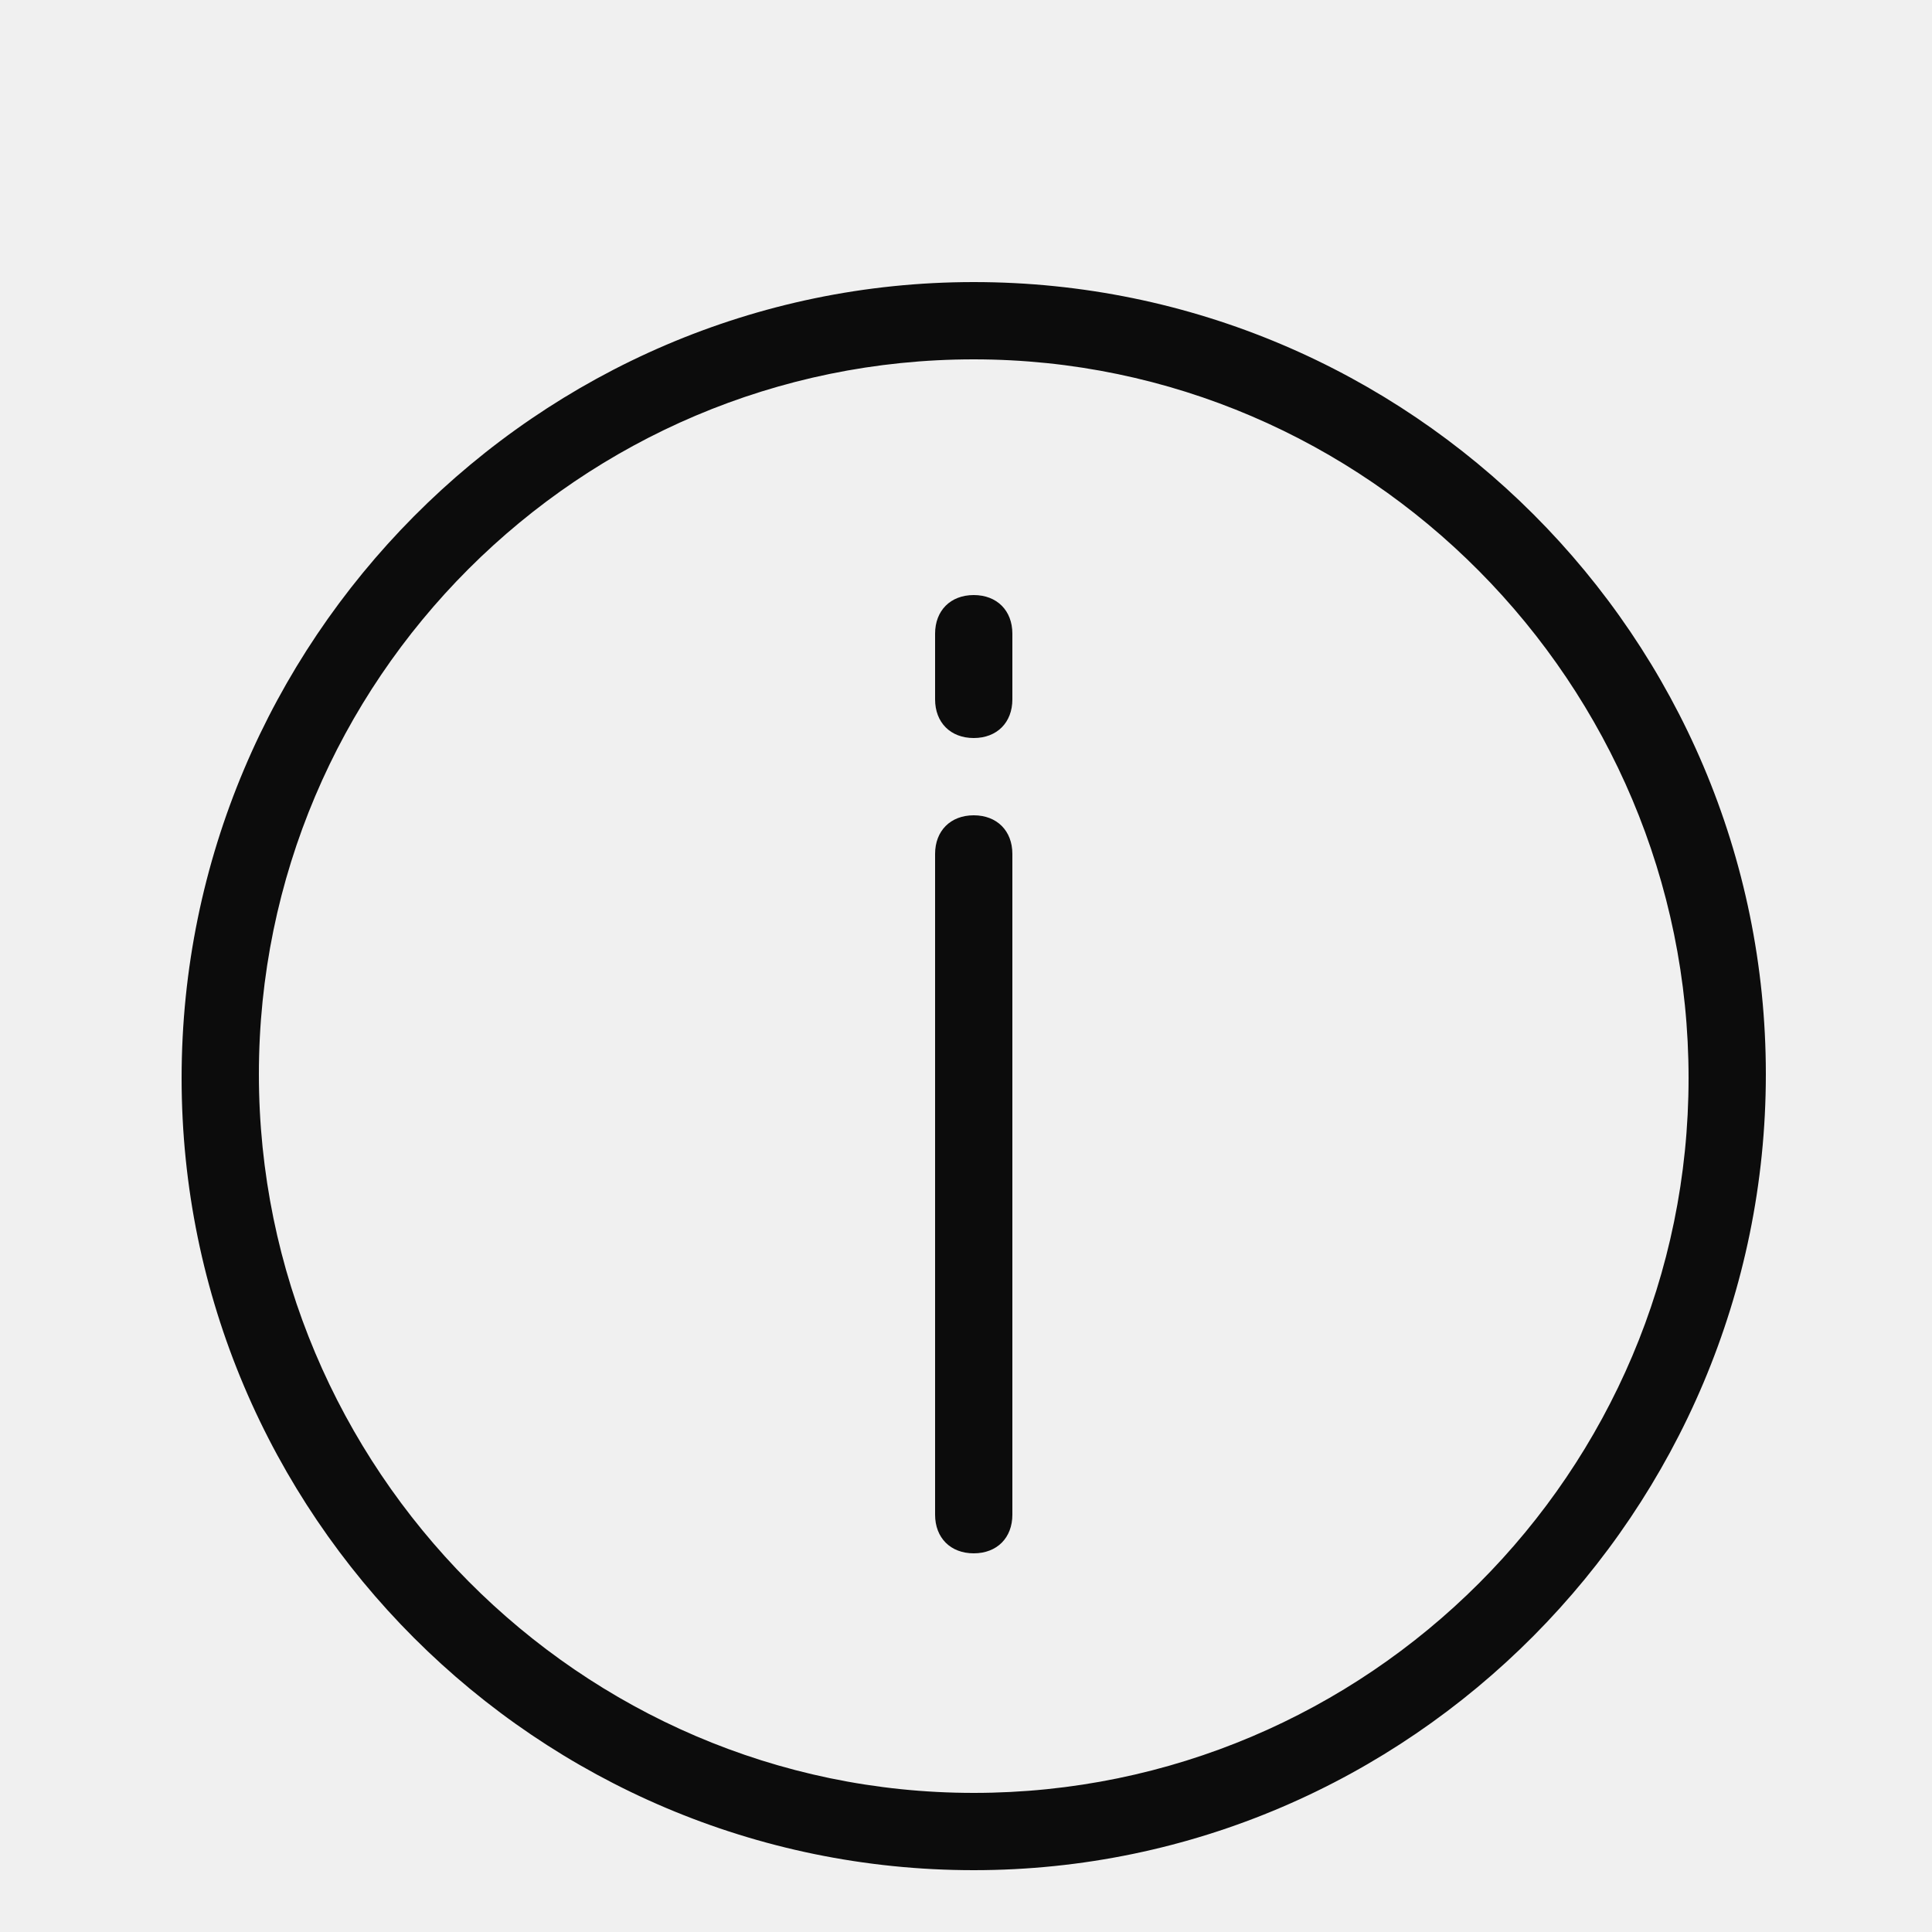
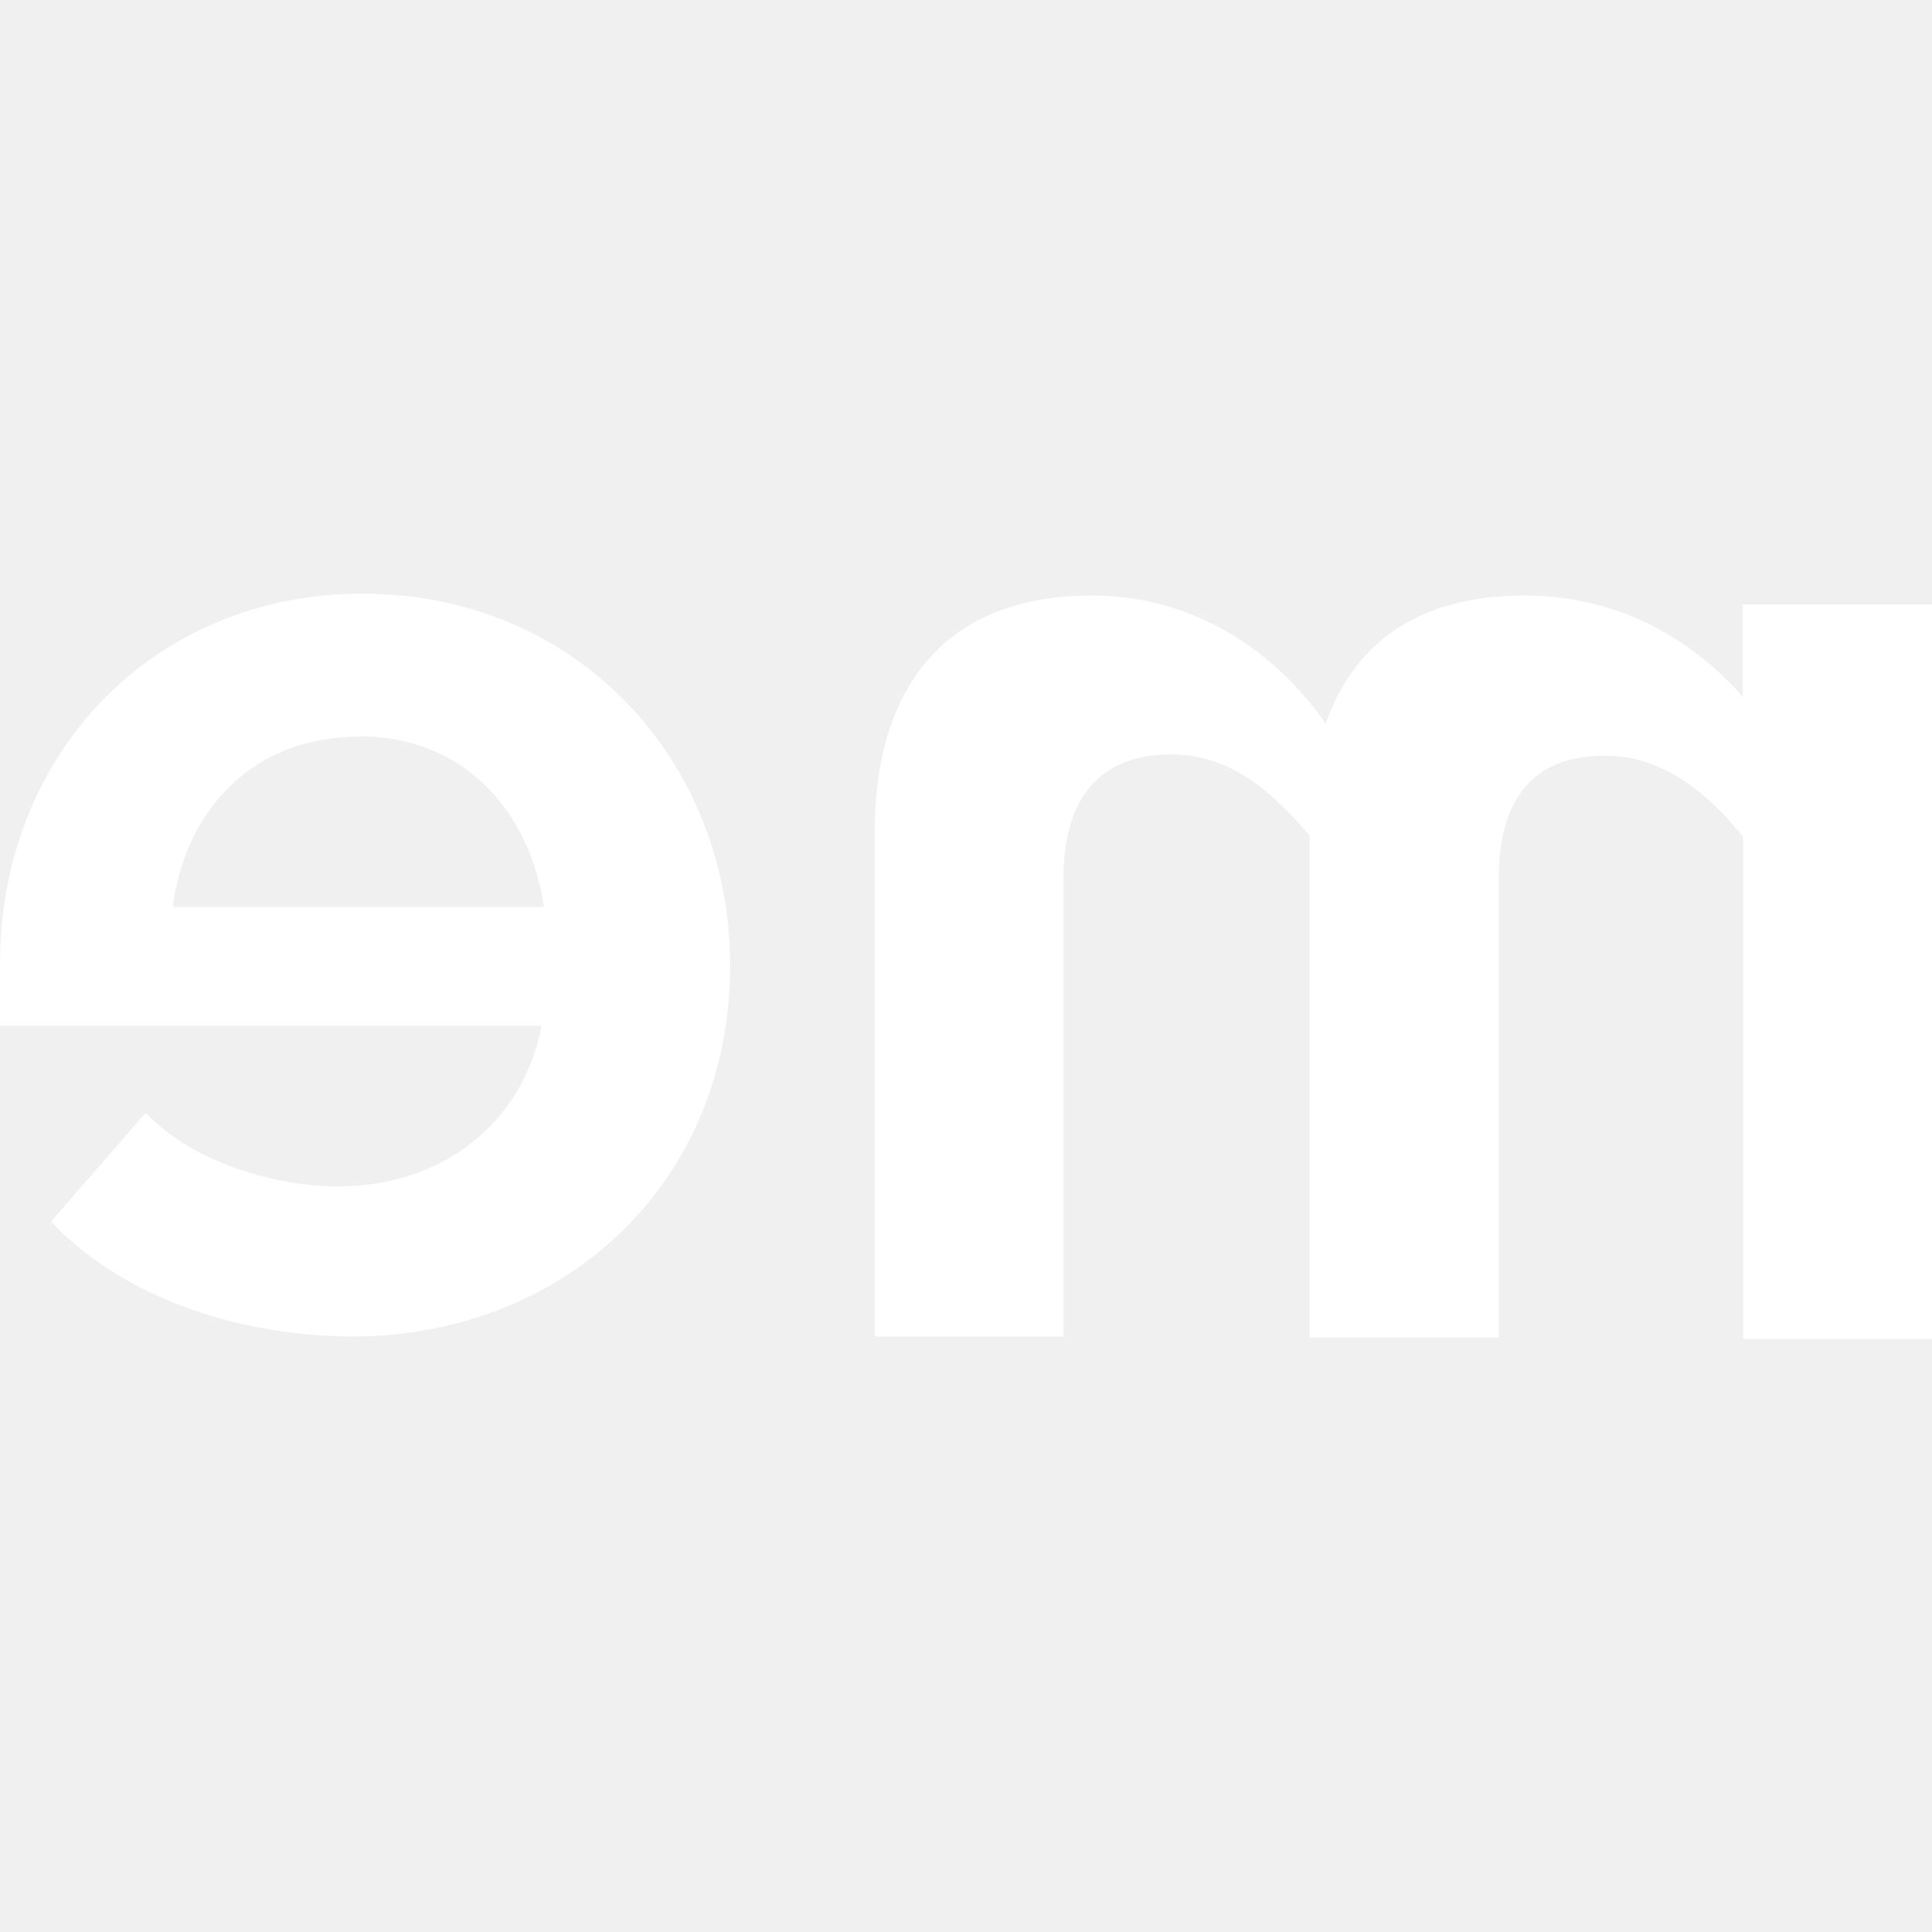
- <svg xmlns="http://www.w3.org/2000/svg" width="24px" height="24px" version="1.1" id="Layer_1" x="0px" y="0px" viewBox="0 0 50 50" style="enable-background:new 0 0 50 50;" xml:space="preserve">
-   <style type="text/css">
- 	.st0{fill:#2980B9;}
- 	.st1{fill:#037CC6;}
- 	.st2{fill:#9B59B6;}
- 	.st3{fill:#27AE60;}
- 	.st4{fill:#E74C3C;}
- 	.st5{fill:#34495E;}
- 	.st6{fill:#D35400;}
- 	.st7{fill:#E22D2D;}
- 	.st8{fill:#1ABC9C;}
- 	.st9{fill:#F39C12;}
- 	.st10{fill:#E67E22;}
- 	.st11{fill:url(#SVGID_1_);}
- 	.st12{fill:url(#SVGID_2_);}
- 	.st13{fill:url(#SVGID_3_);}
- 	.st14{fill:url(#SVGID_4_);}
- 	.st15{fill:url(#SVGID_5_);}
- 	.st16{fill:url(#SVGID_6_);}
- 	.st17{fill:url(#SVGID_7_);}
- 	.st18{fill:url(#SVGID_8_);}
- 	.st19{fill:url(#SVGID_9_);}
- 	.st20{fill:url(#SVGID_10_);}
- 	.st21{fill:url(#SVGID_11_);}
- 	.st22{fill:url(#SVGID_12_);}
- 	.st23{fill:url(#SVGID_13_);}
- 	.st24{fill:url(#SVGID_14_);}
- 	.st25{fill:url(#SVGID_15_);}
- 	.st26{fill:url(#SVGID_16_);}
- 	.st27{fill:url(#SVGID_17_);}
- 	.st28{fill:url(#SVGID_18_);}
- 	.st29{fill:url(#SVGID_19_);}
- 	.st30{fill:url(#SVGID_20_);}
- 	.st31{fill:url(#SVGID_21_);}
- 	.st32{fill:url(#SVGID_22_);}
- 	.st33{fill:url(#SVGID_23_);}
- 	.st34{fill:url(#SVGID_24_);}
- 	.st35{fill:url(#SVGID_25_);}
- 	.st36{fill:url(#SVGID_26_);}
- 	.st37{fill:url(#SVGID_27_);}
- 	.st38{fill:url(#SVGID_28_);}
- 	.st39{fill:url(#SVGID_29_);}
- 	.st40{fill:url(#SVGID_30_);}
- 	.st41{fill:url(#SVGID_31_);}
- 	.st42{fill:url(#SVGID_32_);}
- 	.st43{fill:#0C0C0C;}
- 	.st44{fill:none;stroke:#0C0C0C;stroke-width:2;stroke-linecap:round;stroke-linejoin:round;stroke-miterlimit:10;}
- 	.st45{fill:#FFFFFF;stroke:#0C0C0C;stroke-width:2;stroke-linecap:round;stroke-linejoin:round;stroke-miterlimit:10;}
- 	.st46{fill:#FB0101;}
- 	.st47{fill:url(#SVGID_33_);}
- 	.st48{fill:url(#SVGID_34_);}
- 	.st49{fill:#403D3D;}
- 	.st50{fill:#926DDE;}
- 	.st51{fill:#33CABB;}
- </style>
-   <g>
-     <g>
-       <path class="st43" d="M25.2,48.4c-11.3,0-20.5-9.2-20.5-20.5S13.9,7.3,25.2,7.3s20.5,9.2,20.5,20.5S36.5,48.4,25.2,48.4z     M25.2,9.3C15,9.3,6.7,17.6,6.7,27.8S15,46.4,25.2,46.4s18.5-8.3,18.5-18.5S35.4,9.3,25.2,9.3z" />
-     </g>
-     <g>
-       <path class="st43" d="M25.2,19.1c-0.6,0-1-0.4-1-1v-1.7c0-0.6,0.4-1,1-1s1,0.4,1,1v1.7C26.2,18.7,25.8,19.1,25.2,19.1z" />
-       <path class="st43" d="M25.2,40.2c-0.6,0-1-0.4-1-1V22.1c0-0.6,0.4-1,1-1s1,0.4,1,1v17.1C26.2,39.8,25.8,40.2,25.2,40.2z" />
-     </g>
+ <svg xmlns="http://www.w3.org/2000/svg" width="24" height="24" viewBox="0 0 24 24" fill="none">
+   <g clip-path="url(#clip0_111_52)">
+     <path d="M4.465 9.148C5.836 9.148 6.598 10.164 6.757 11.266H2.147C2.272 10.215 3.015 9.152 4.464 9.152L4.465 9.148ZM6.723 12.77C6.488 13.926 5.531 14.738 4.191 14.738C3.469 14.738 2.422 14.469 1.809 13.824L0.633 15.176C1.695 16.285 3.285 16.602 4.371 16.602C7.012 16.602 9.07 14.695 9.07 11.992C9.07 9.46 7.176 7.375 4.5 7.375C1.914 7.375 -3.43323e-05 9.355 -3.43323e-05 11.977V12.742H6.723V12.77ZM13.211 16.598V10.906C13.211 9.934 13.646 9.371 14.552 9.371C15.364 9.371 15.902 9.957 16.267 10.379V16.617H18.618V10.918C18.618 9.941 19.032 9.387 19.935 9.387C20.747 9.387 21.31 9.973 21.653 10.395V16.633H24.002V7.508H21.649V8.656C21.251 8.194 20.35 7.398 18.943 7.398C17.692 7.398 16.846 7.922 16.467 8.988C15.94 8.227 14.967 7.398 13.557 7.398C11.854 7.398 10.865 8.406 10.865 10.359V16.602H13.217L13.213 16.594L13.211 16.598Z" fill="white" />
  </g>
+   <defs>
+     <clipPath id="clip0_111_52">
+       <rect width="24" height="24" fill="white" />
+     </clipPath>
+   </defs>
</svg>
